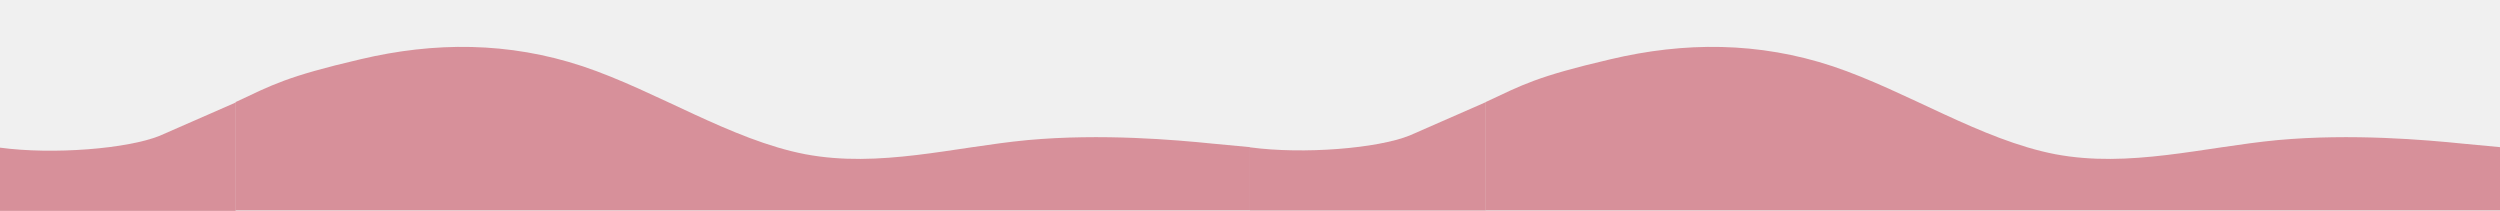
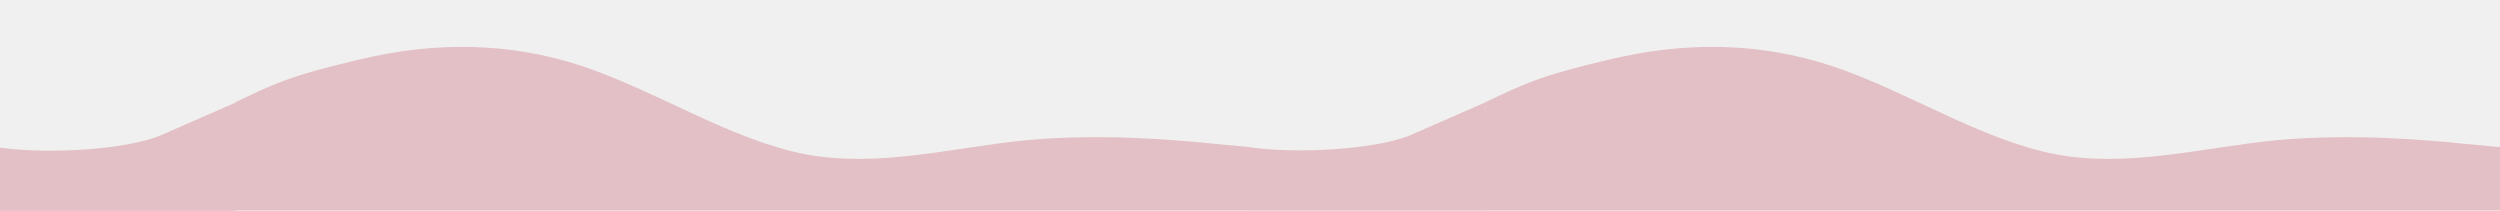
<svg xmlns="http://www.w3.org/2000/svg" width="3840" height="324" viewBox="0 0 3840 324" fill="none">
  <g clip-path="url(#clip0_109_9)">
-     <path d="M3840.04 226.021L3783.1 220.657C3726.16 214.887 3612.28 204.765 3498.4 215.191C3384.52 226.021 3270.64 258.411 3156.76 236.852C3042.88 214.887 2929 139.985 2815.12 101.825C2701.25 64.07 2587.37 64.07 2473.49 91.095C2359.61 117.716 2338.94 130.156 2282 156.777V257.208V323.192C2282 323.192 2359.61 323.192 2473.49 323.192C2587.37 323.192 2701.25 323.192 2815.12 323.192C2929 323.192 3042.88 323.192 3156.76 323.192C3270.64 323.192 3384.52 323.192 3498.4 323.192C3612.28 323.192 3726.16 323.192 3783.1 323.192H3840.04V226.021Z" fill="#BE3144" fill-opacity="0.5" />
-     <path d="M1919.96 226.021L1863.03 220.657C1806.09 214.887 1692.21 204.765 1578.33 215.191C1464.45 226.021 1350.57 258.411 1236.69 236.852C1122.81 214.887 1008.93 139.985 895.054 101.825C781.175 64.07 667.296 64.07 553.417 91.095C439.538 117.716 418.869 130.156 361.929 156.777V257.208V323.192C361.929 323.192 439.538 323.192 553.417 323.192C667.296 323.192 781.175 323.192 895.054 323.192C1008.93 323.192 1122.81 323.192 1236.69 323.192C1350.57 323.192 1464.45 323.192 1578.33 323.192C1692.21 323.192 1806.09 323.192 1863.03 323.192H1919.96V226.021Z" fill="#BE3144" fill-opacity="0.5" />
-     <path d="M-0.036 226.798C82.128 237.833 195.893 228.517 245.26 208.577L361.929 157.488V323.854H-0.036V226.798Z" fill="#BE3144" fill-opacity="0.5" />
-     <path d="M1920 226.31C2002.16 237.345 2115.93 228.03 2165.3 208.089L2281.96 157V323.367H1920V226.31Z" fill="#BE3144" fill-opacity="0.5" />
+     <path d="M3840.04 226.021L3783.1 220.657C3726.16 214.887 3612.28 204.765 3498.4 215.191C3384.52 226.021 3270.64 258.411 3156.76 236.852C3042.88 214.887 2929 139.985 2815.12 101.825C2701.25 64.07 2587.37 64.07 2473.49 91.095C2359.61 117.716 2338.94 130.156 2282 156.777V257.208V323.192C2282 323.192 2359.61 323.192 2473.49 323.192C2587.37 323.192 2701.25 323.192 2815.12 323.192C2929 323.192 3042.88 323.192 3156.76 323.192C3270.64 323.192 3384.52 323.192 3498.4 323.192C3612.28 323.192 3726.16 323.192 3783.1 323.192H3840.04V226.021Z" fill="#BE3144" fill-opacity="0.25" />
+     <path d="M1919.96 226.021L1863.03 220.657C1806.09 214.887 1692.21 204.765 1578.33 215.191C1464.45 226.021 1350.57 258.411 1236.69 236.852C1122.81 214.887 1008.93 139.985 895.054 101.825C781.175 64.07 667.296 64.07 553.417 91.095C439.538 117.716 418.869 130.156 361.929 156.777V257.208V323.192C361.929 323.192 439.538 323.192 553.417 323.192C667.296 323.192 781.175 323.192 895.054 323.192C1008.93 323.192 1122.81 323.192 1236.69 323.192C1350.57 323.192 1464.45 323.192 1578.33 323.192C1692.21 323.192 1806.09 323.192 1863.03 323.192H1919.96V226.021Z" fill="#BE3144" fill-opacity="0.25" />
+     <path d="M-0.036 226.798C82.128 237.833 195.893 228.517 245.26 208.577L361.929 157.488V323.854H-0.036V226.798Z" fill="#BE3144" fill-opacity="0.25" />
+     <path d="M1920 226.31C2002.16 237.345 2115.93 228.03 2165.3 208.089L2281.96 157V323.367H1920V226.31Z" fill="#BE3144" fill-opacity="0.25" />
  </g>
  <defs>
    <clipPath id="clip0_109_9">
      <rect width="3840" height="324" fill="white" transform="matrix(-1 0 0 1 3840 0)" />
    </clipPath>
  </defs>
</svg>
